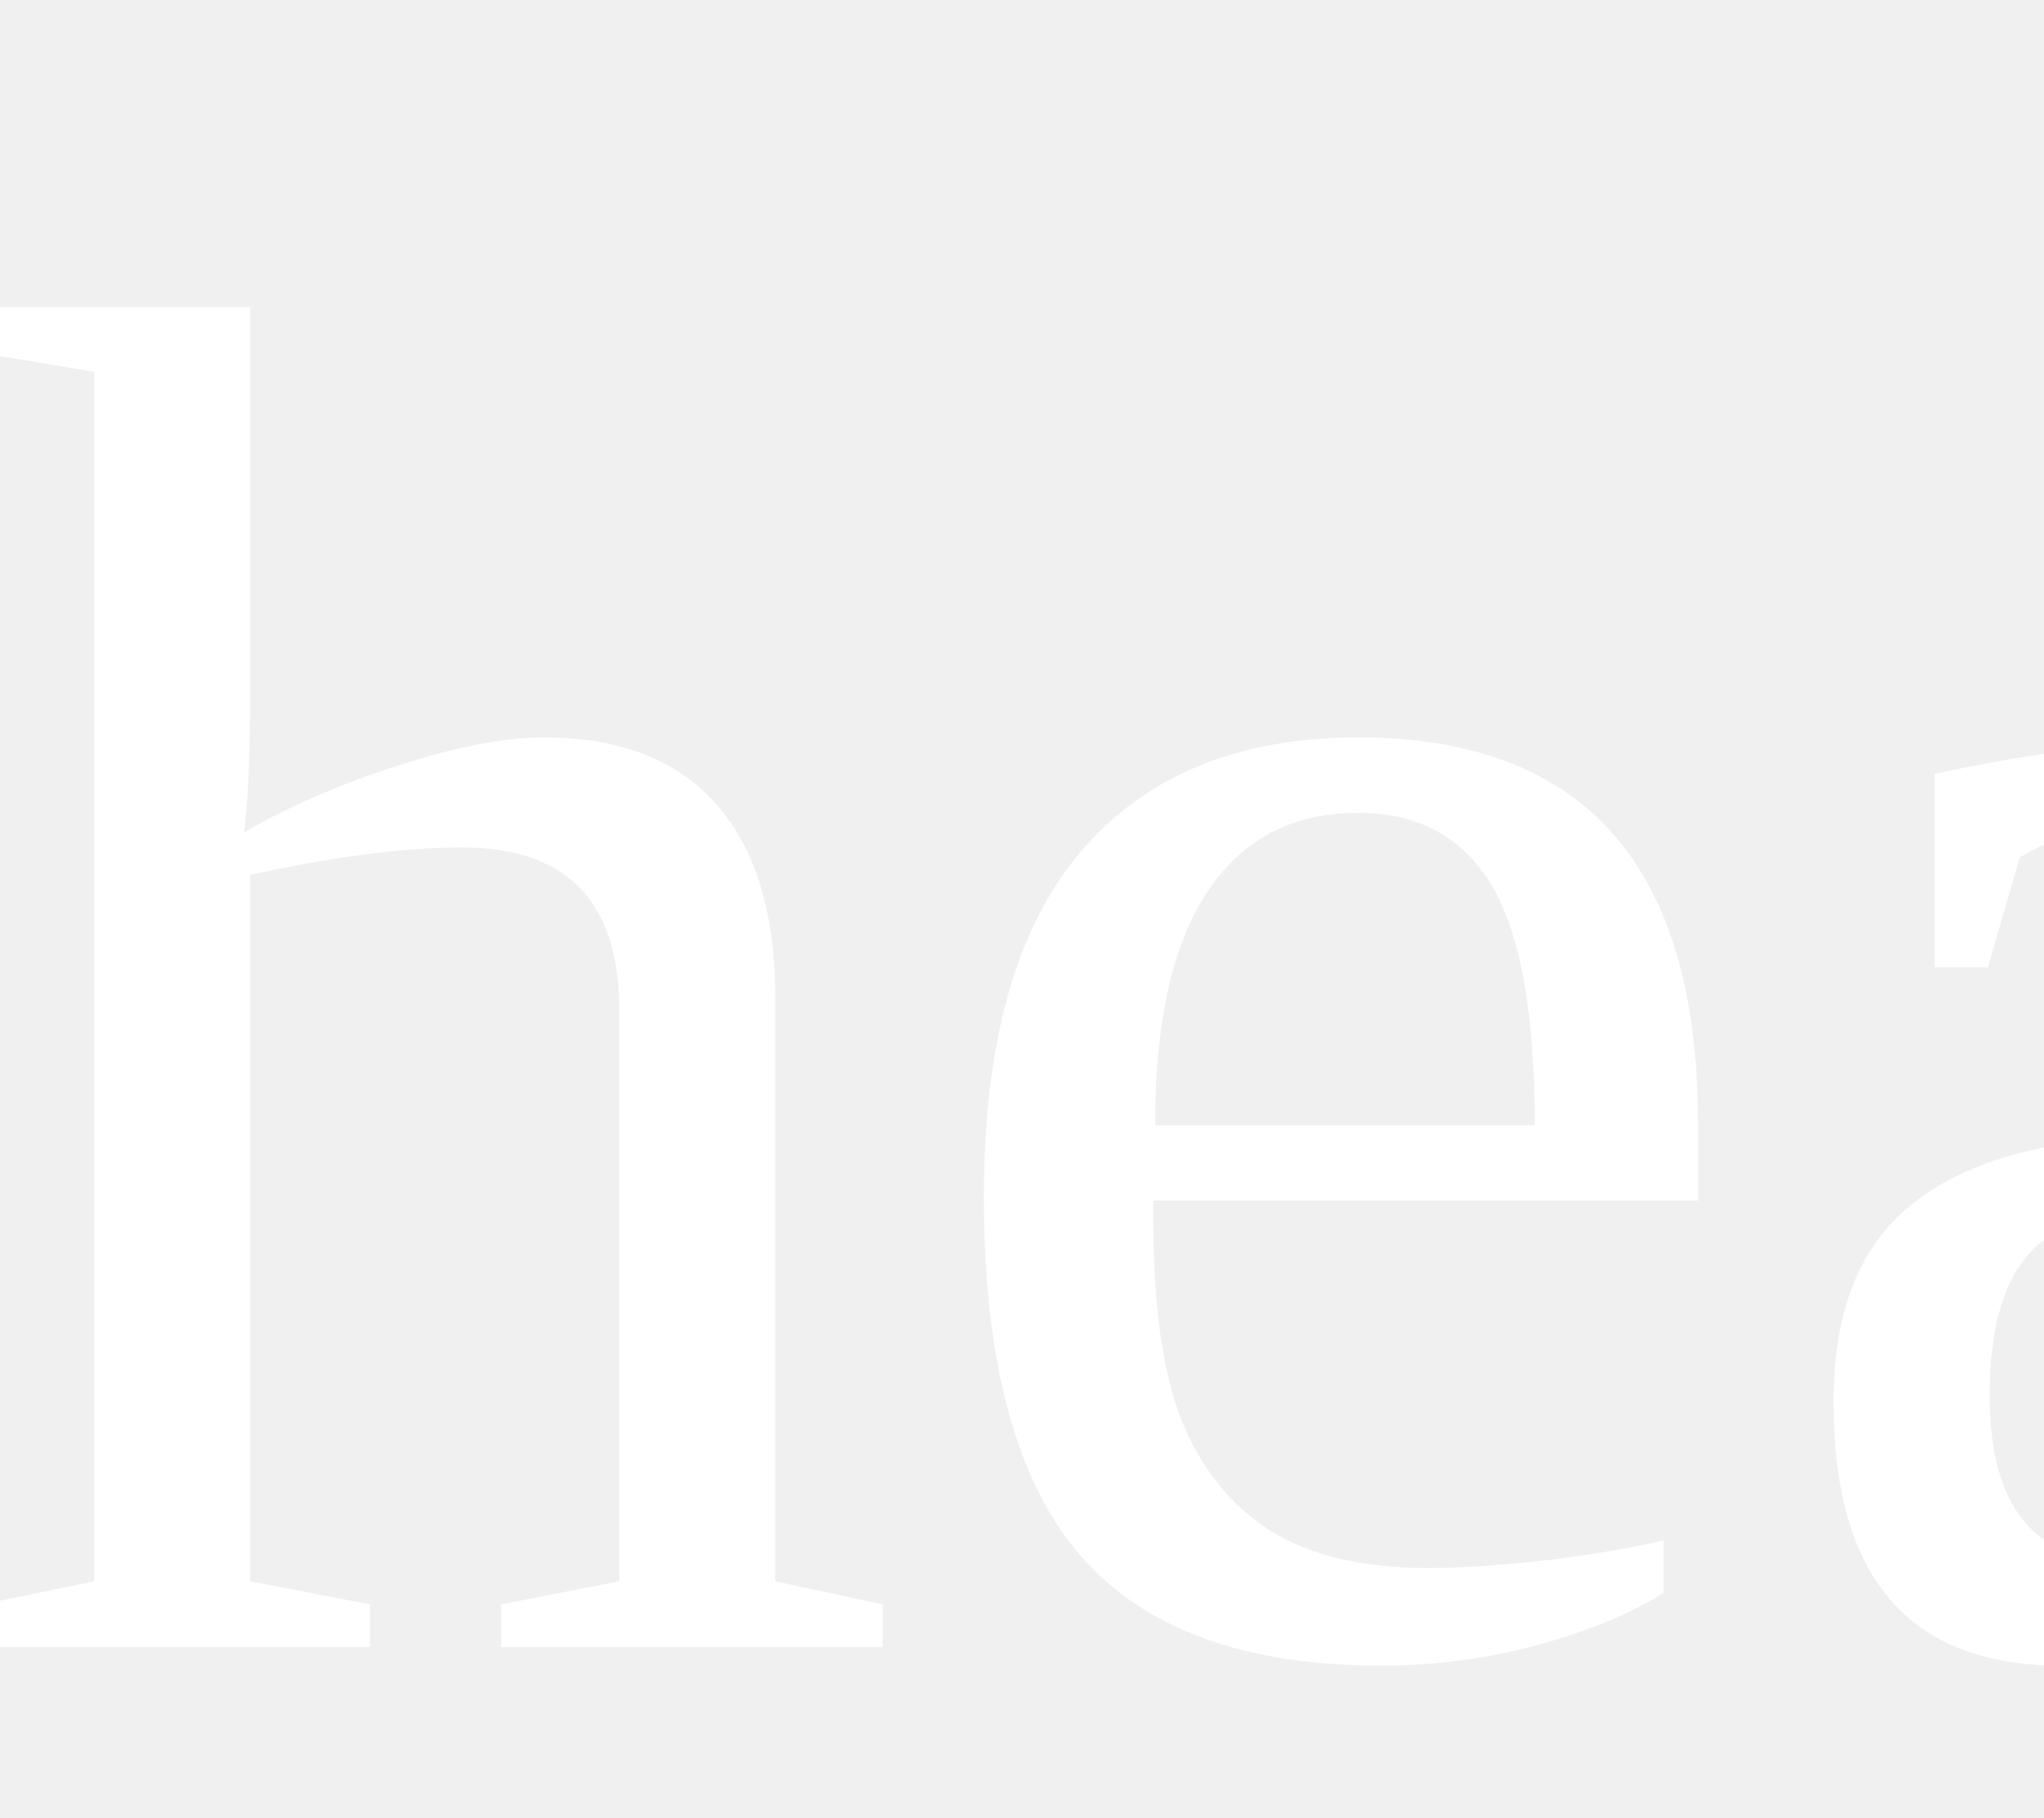
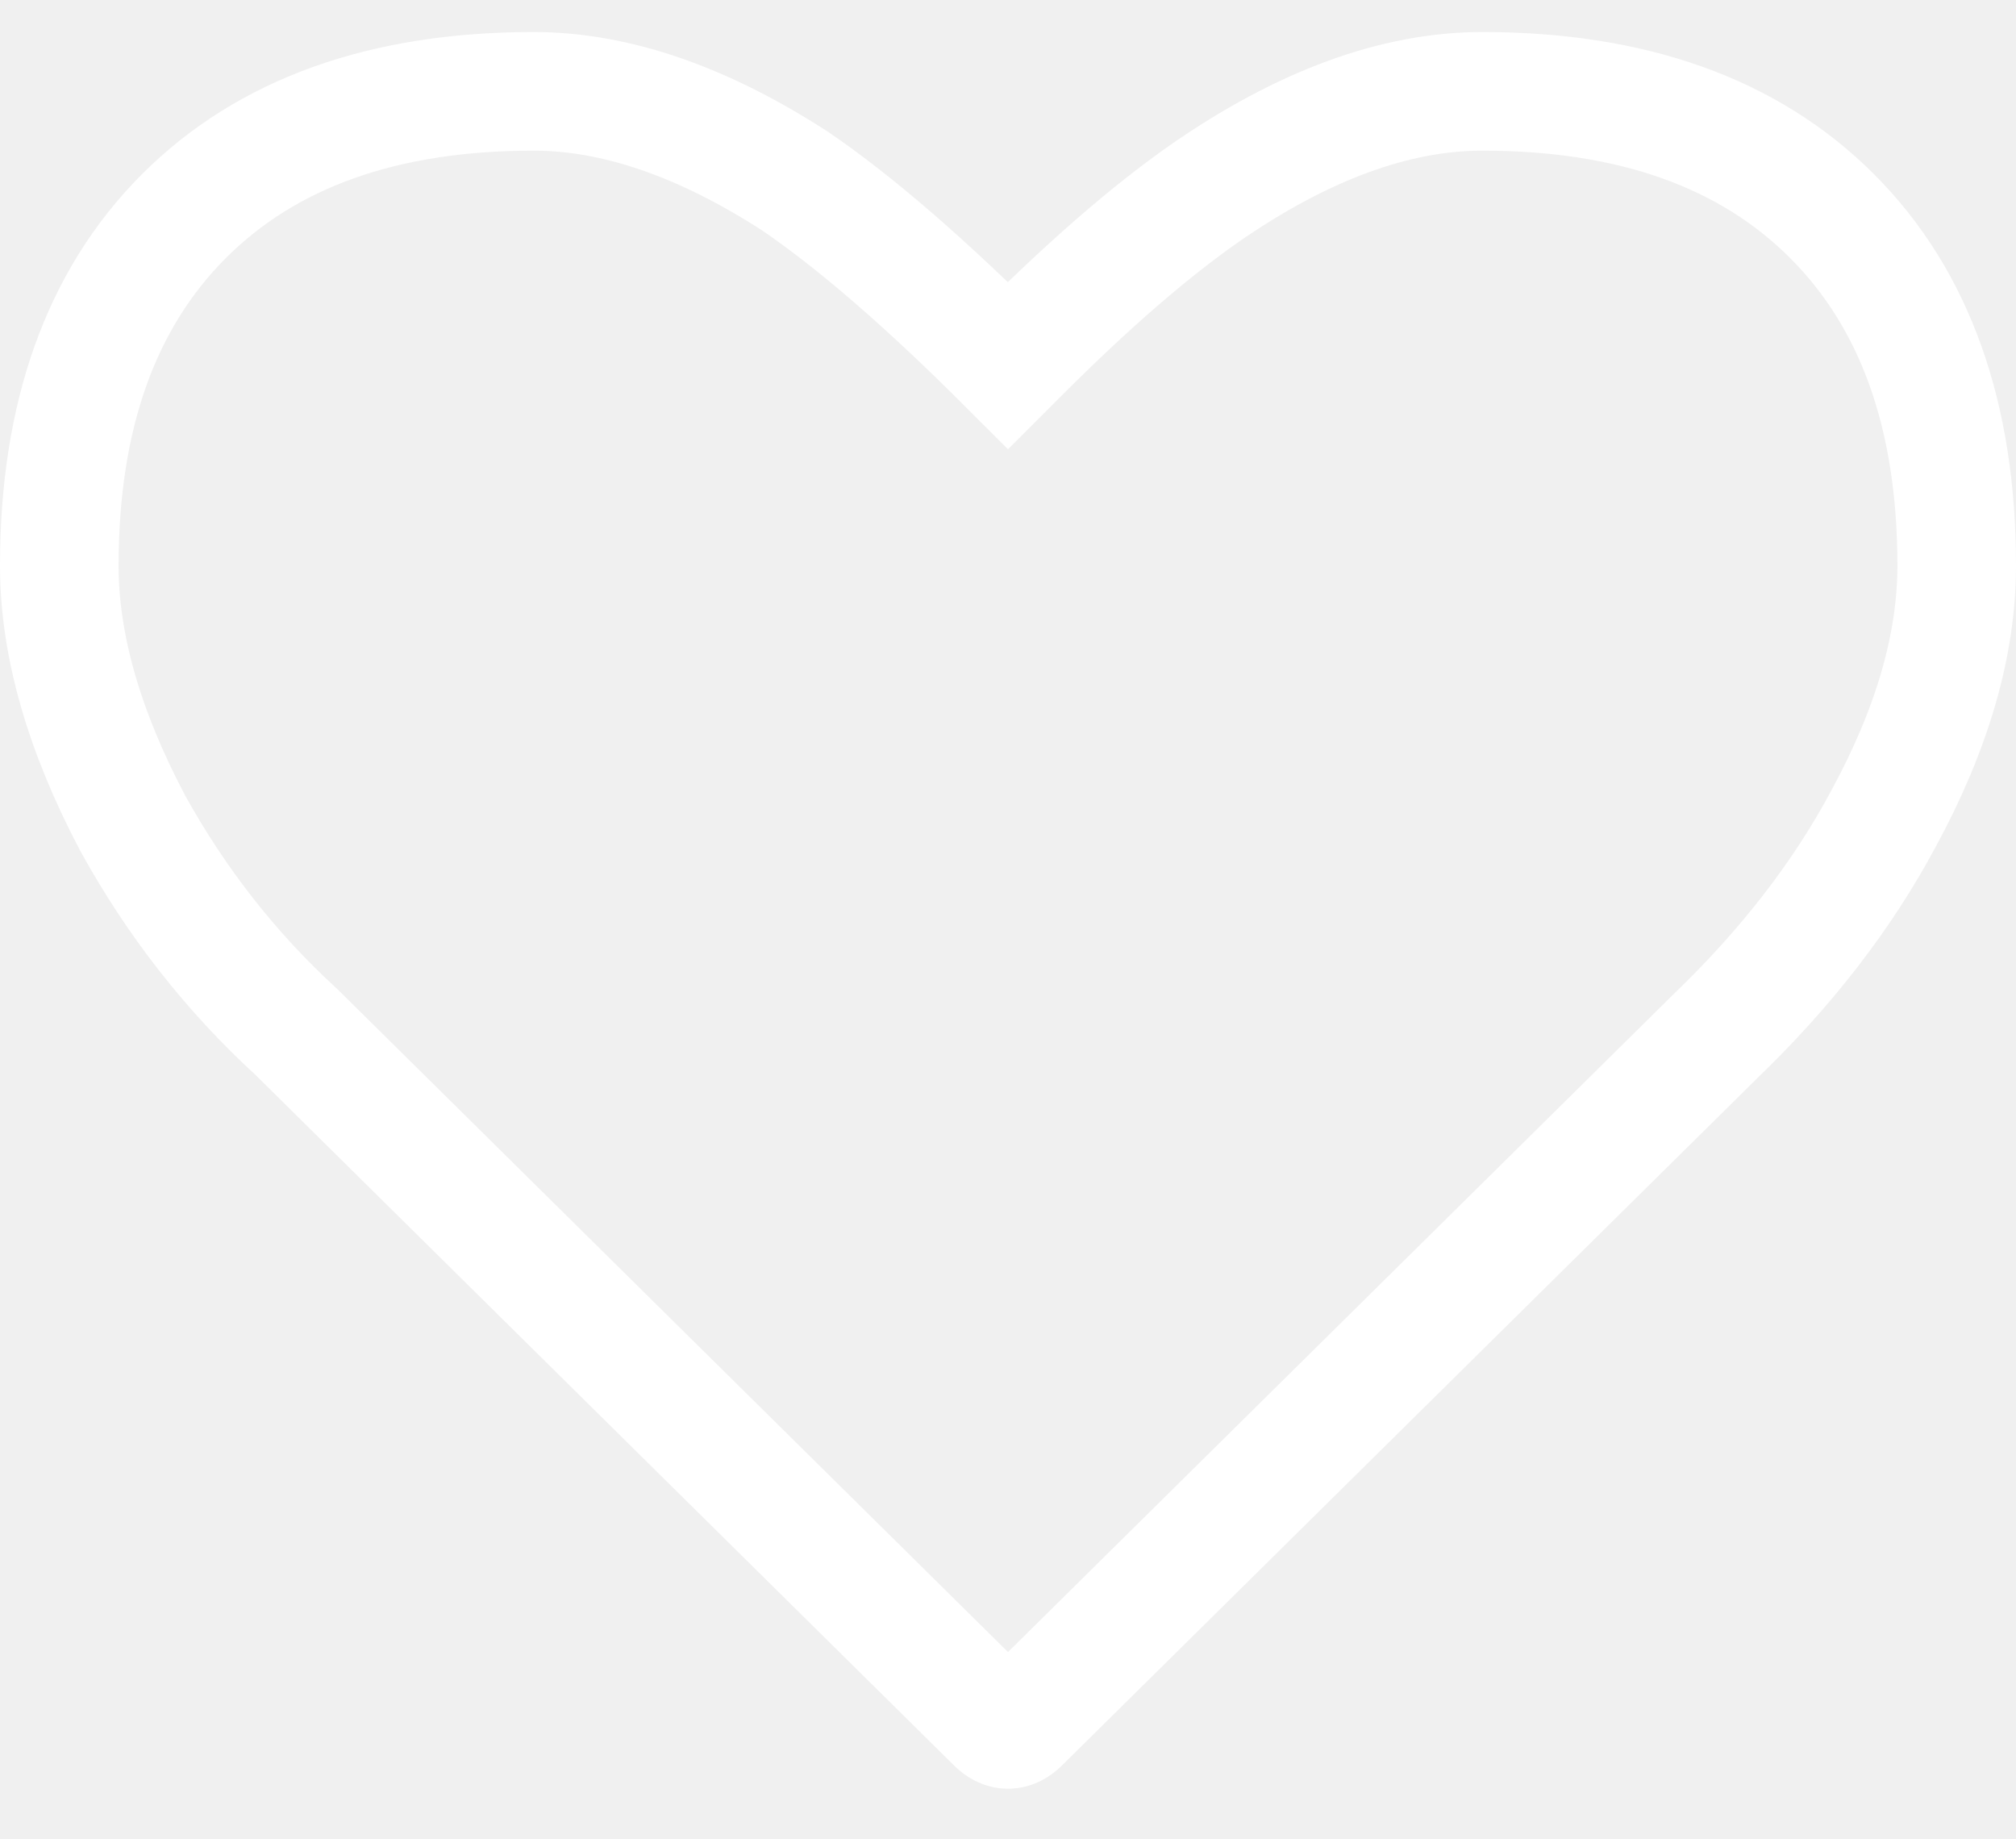
- <svg xmlns="http://www.w3.org/2000/svg" width="36px" height="32px" viewBox="0 0 36 32" version="1.1">
+ <svg xmlns="http://www.w3.org/2000/svg" width="34px" height="31px" viewBox="0 0 34 31" version="1.1">
  <defs />
  <g id="Écrans" stroke="none" stroke-width="1" fill="none" fill-rule="evenodd">
-     <g id="PassCulture-v0rc-HP-c1-detail" transform="translate(-96, -350)">
+     <g id="PassCulture-v0rc-HP-c1-detail" transform="translate(-97, -351)">
      <g id="Content" transform="translate(0, 176)">
        <g id="Group-5">
          <g id="Actions" transform="translate(0, 160)">
            <g id="Stacked-Group" transform="translate(12, 8)">
              <g id="ICONS/ico-like-w" transform="translate(80, 0)">
                <rect id="crop" x="0" y="0" width="44" height="44" />
-                 <text id="heart" font-family="FontAwesome5ProLight, Font Awesome 5 Pro" font-size="34" font-weight="300" fill="#FFFFFF">
-                   <tspan x="3" y="35">heart</tspan>
-                 </text>
+                 <path d="M33.931,24.471 C35.126,23.322 36.069,22.103 36.759,20.816 C37.586,19.299 38,17.873 38,16.54 C38,14.011 37.299,12.046 35.897,10.643 C34.494,9.241 32.529,8.54 30,8.54 C28.529,8.54 26.966,9.115 25.31,10.264 C24.391,10.908 23.356,11.804 22.207,12.954 L22,13.161 C20.621,11.781 19.425,10.747 18.414,10.057 C16.851,9.046 15.379,8.54 14,8.54 C11.471,8.54 9.506,9.241 8.103,10.643 C6.701,12.046 6,14.011 6,16.54 C6,17.873 6.414,19.322 7.241,20.885 C7.977,22.218 8.897,23.391 10,24.402 L21.793,36.057 C21.931,36.195 22.069,36.195 22.207,36.057 L33.931,24.471 Z" id="heart" stroke="#FFFFFF" stroke-width="2" />
              </g>
            </g>
          </g>
        </g>
      </g>
    </g>
  </g>
</svg>
